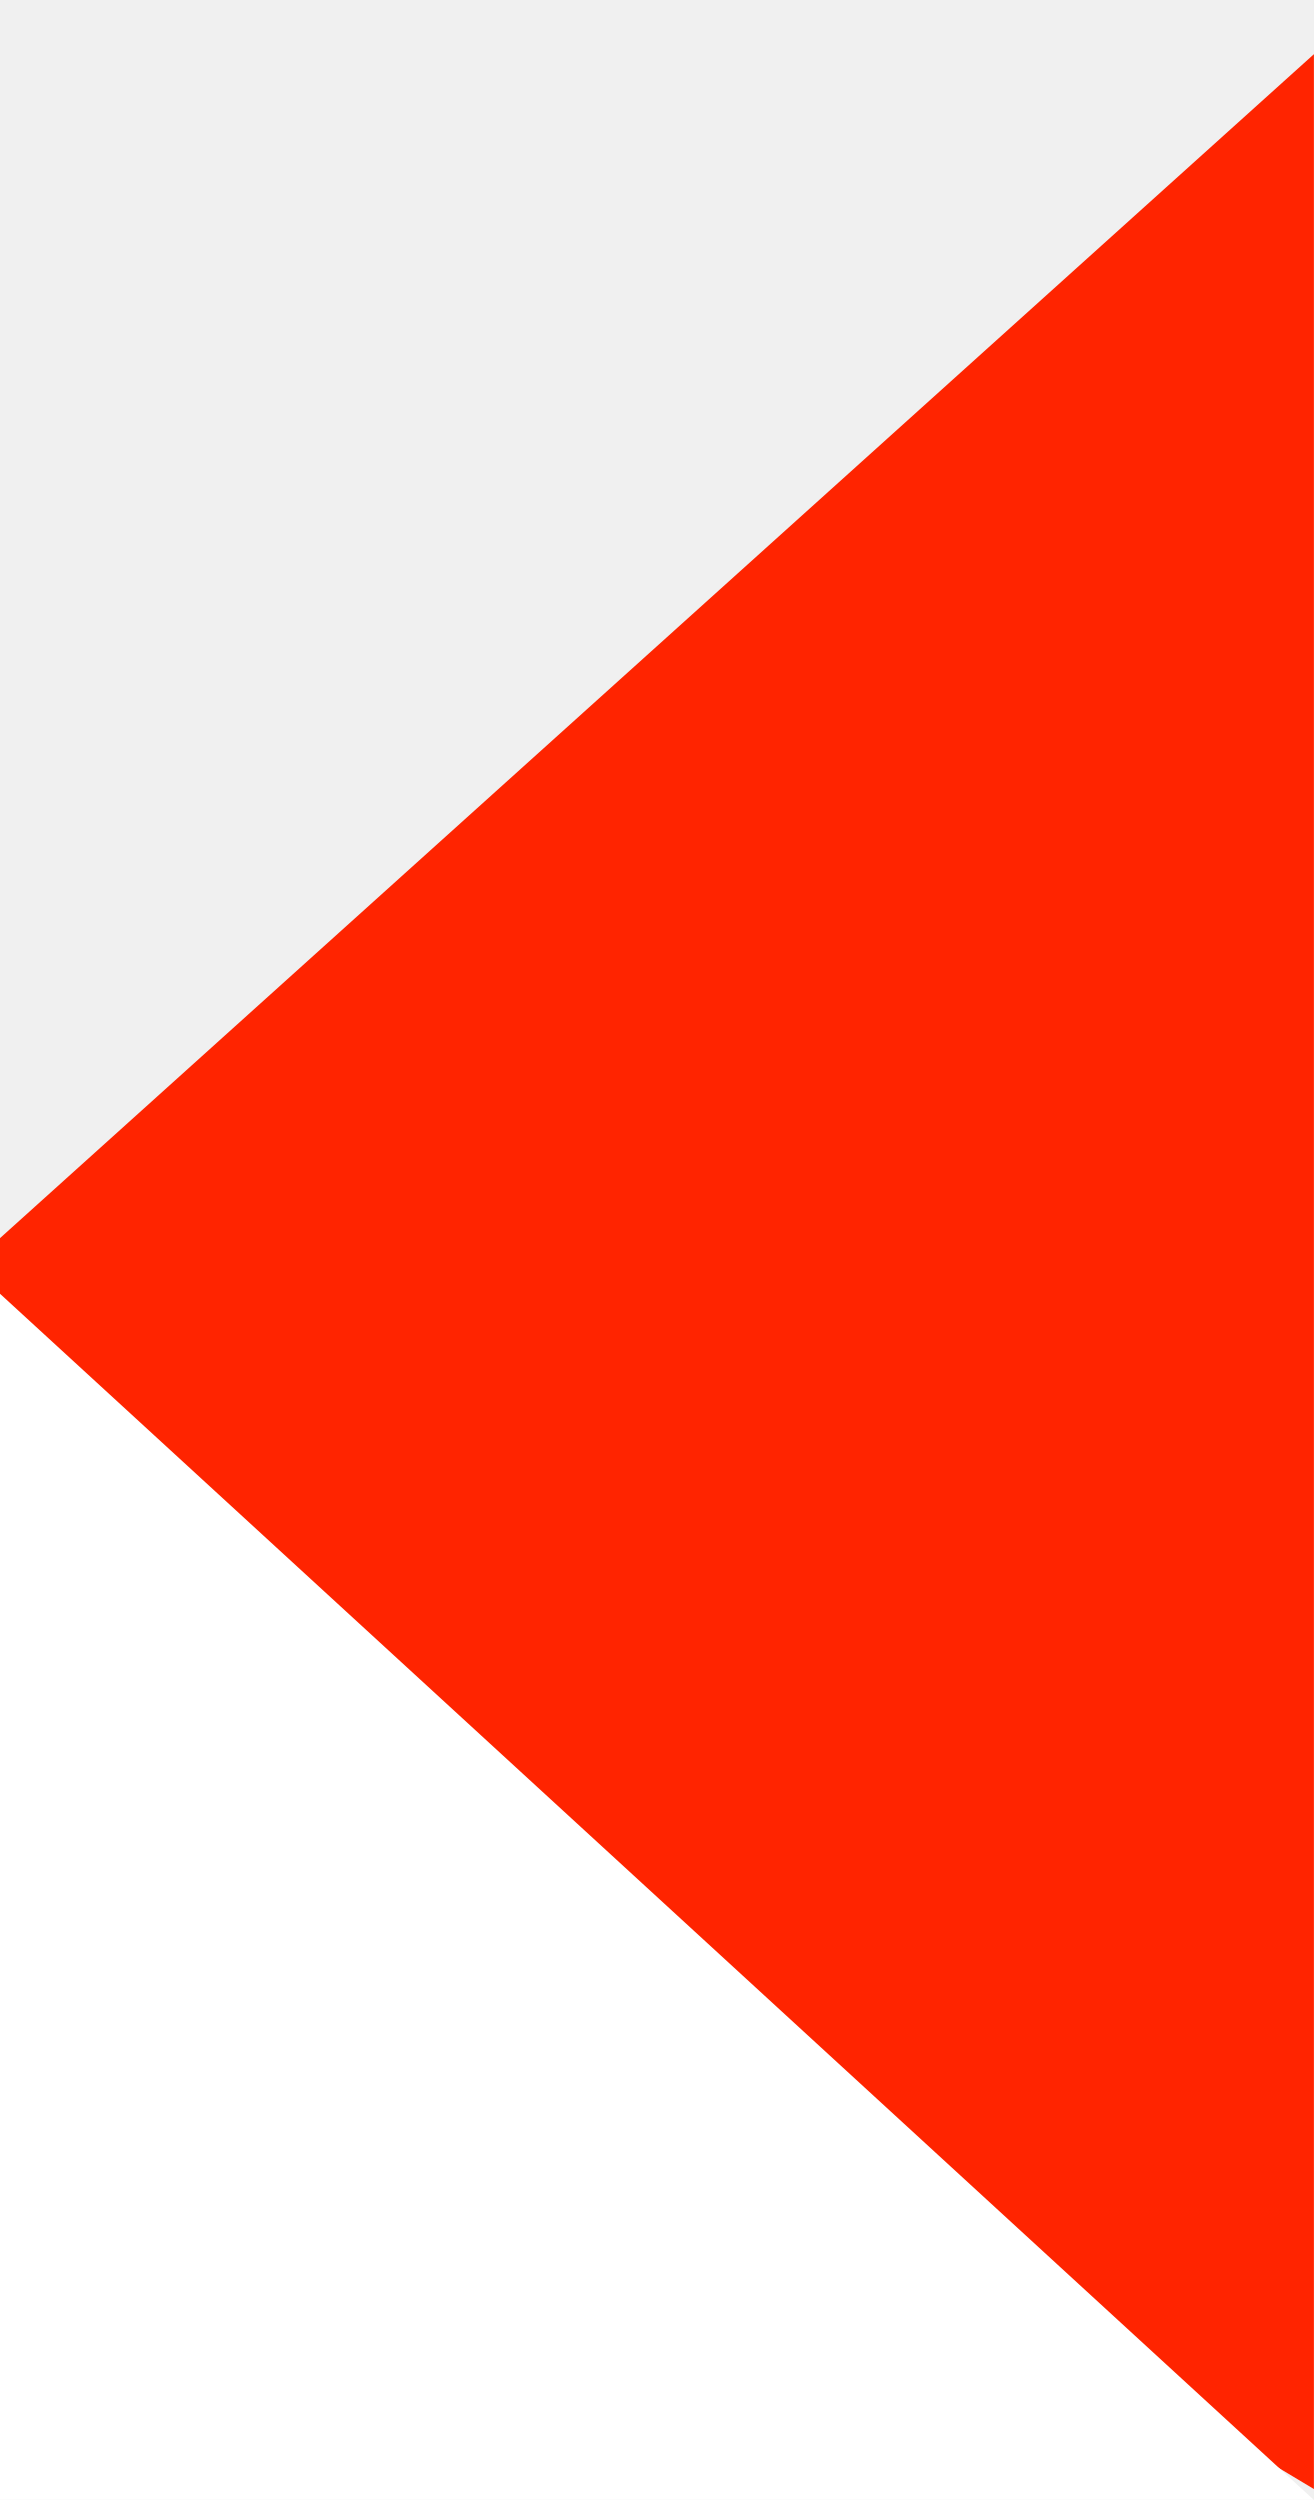
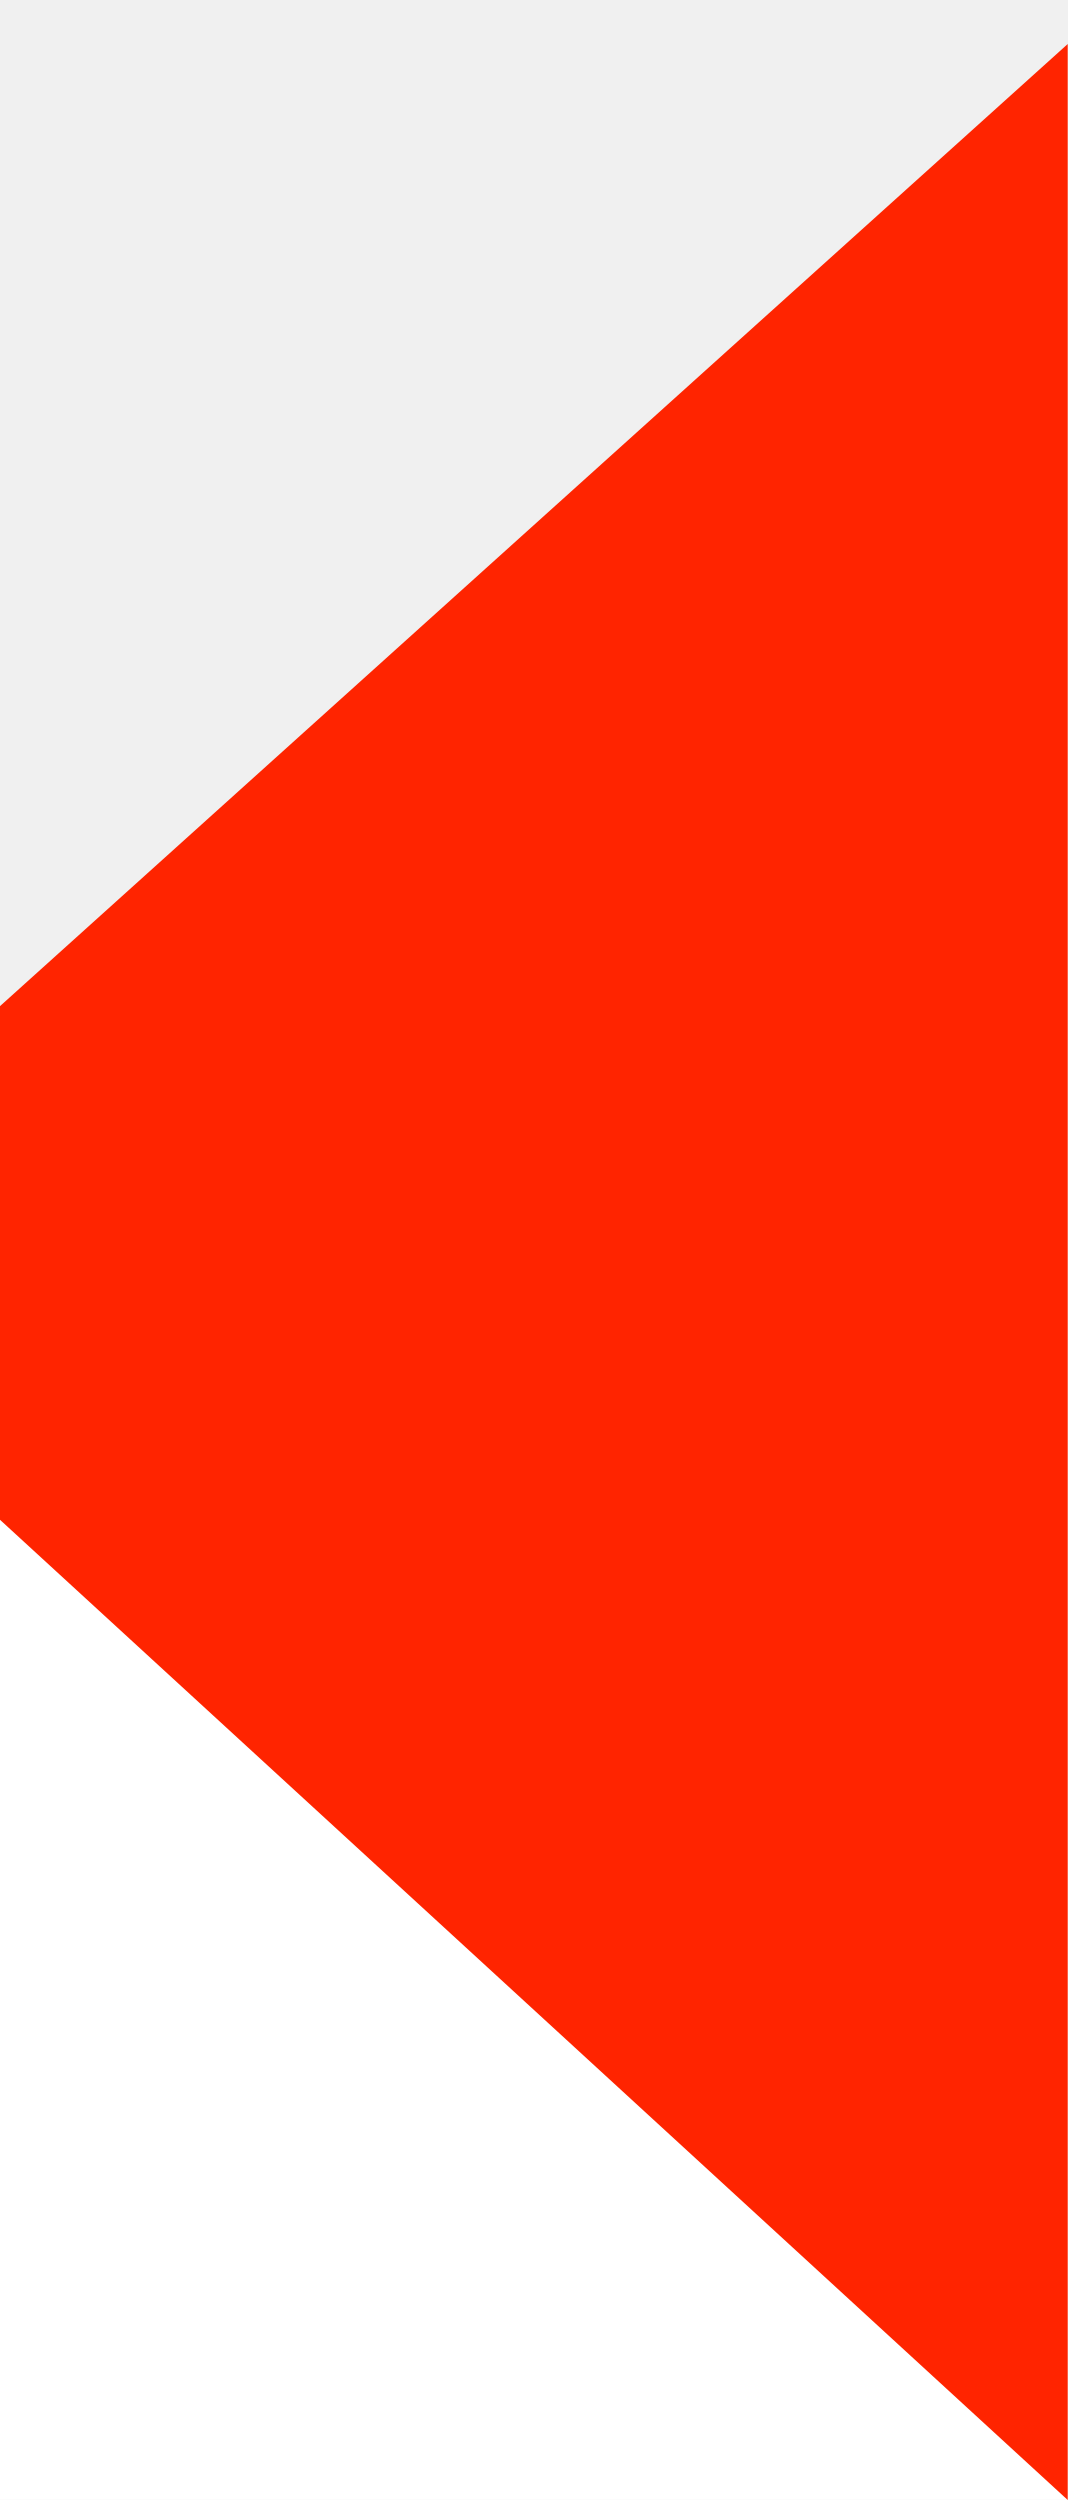
- <svg xmlns="http://www.w3.org/2000/svg" version="1.1" id="Layer_1" x="0px" y="0px" width="1440px" height="2739.906px" viewBox="0 0 1440 2739.906" enable-background="new 0 0 1440 2739.906" xml:space="preserve">
+ <svg xmlns="http://www.w3.org/2000/svg" version="1.1" id="Layer_1" x="0px" y="0px" width="1440px" height="3371.727px" viewBox="0 0 1440 3371.727" enable-background="new 0 0 1440 3371.727" xml:space="preserve">
  <g>
-     <polygon fill="#FF2400" points="1440,59.374 0,1356.953 0,1864.797 1440,2727.906  " />
-     <polygon fill="#FFFFFF" points="0,1417.904 1440,2739.906 1440,2739.656 0,2739.656  " />
+     <polygon fill="#FF2400" points="1440,59.374 0,1356.953 0,2508.617 1440,3371.727  " />
+     <polygon fill="#FFFFFF" points="0,2049.725 1440,3371.727 1440,3371.477 0,3371.477  " />
  </g>
</svg>
